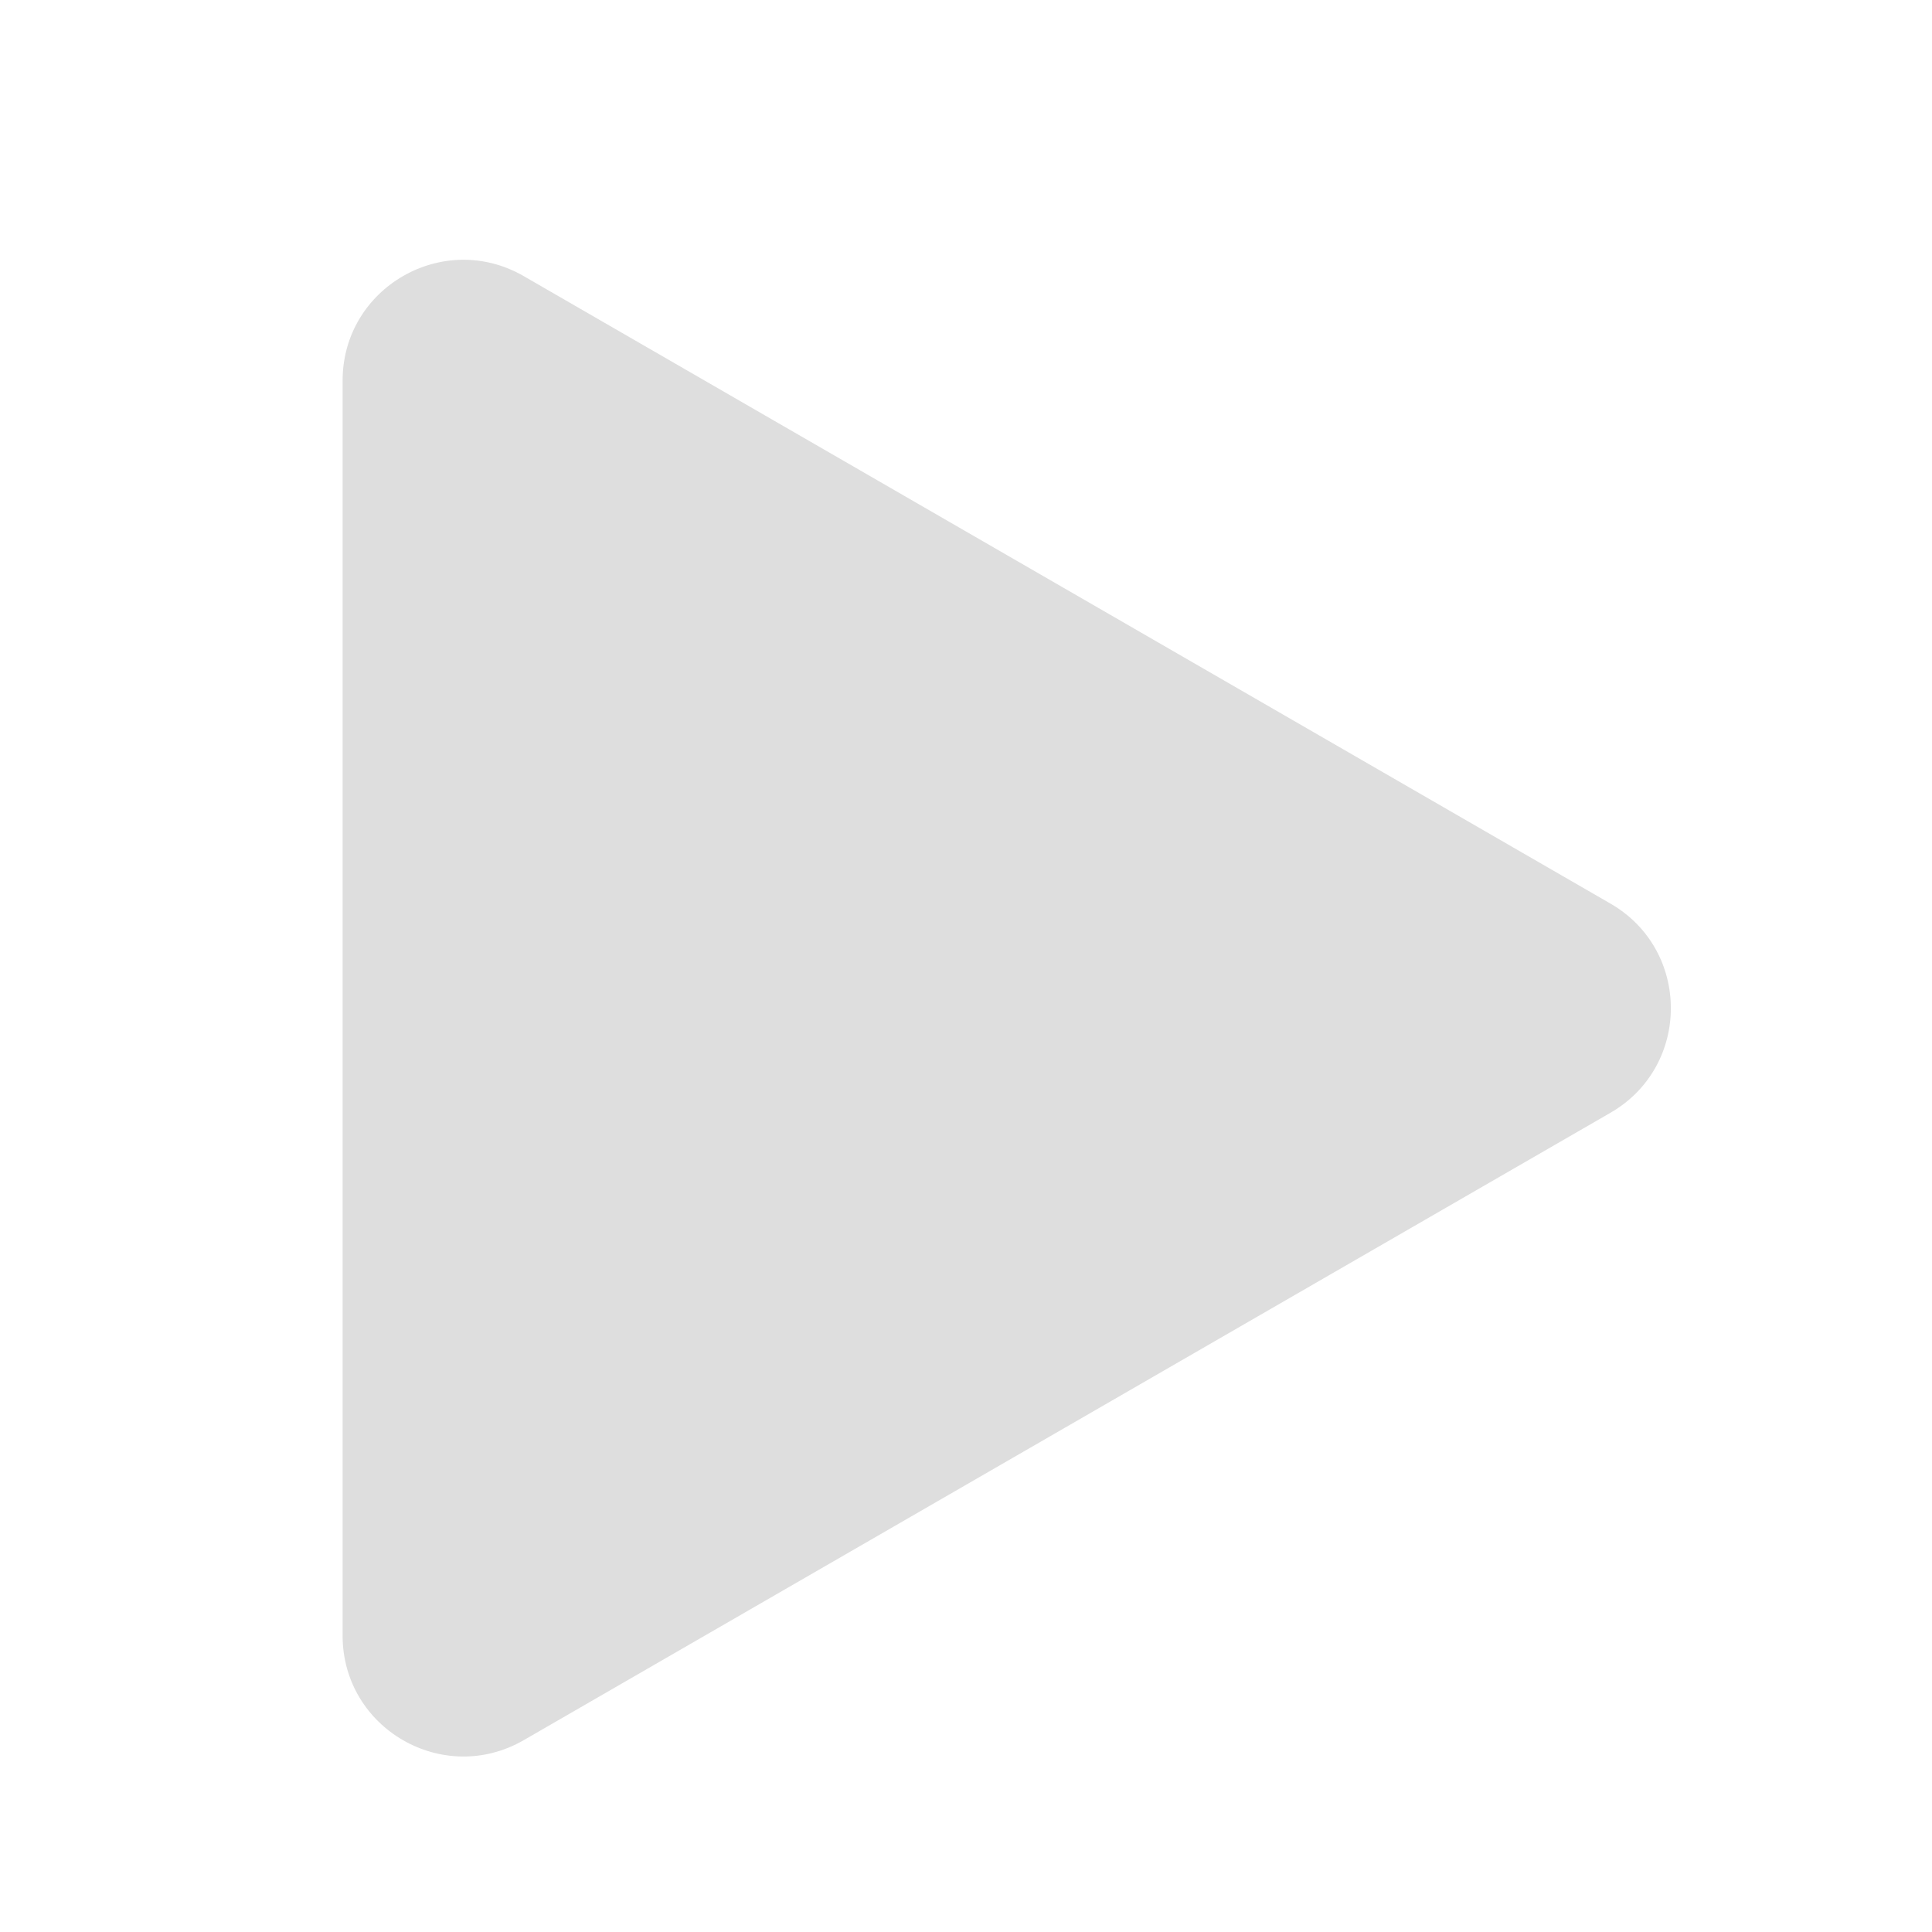
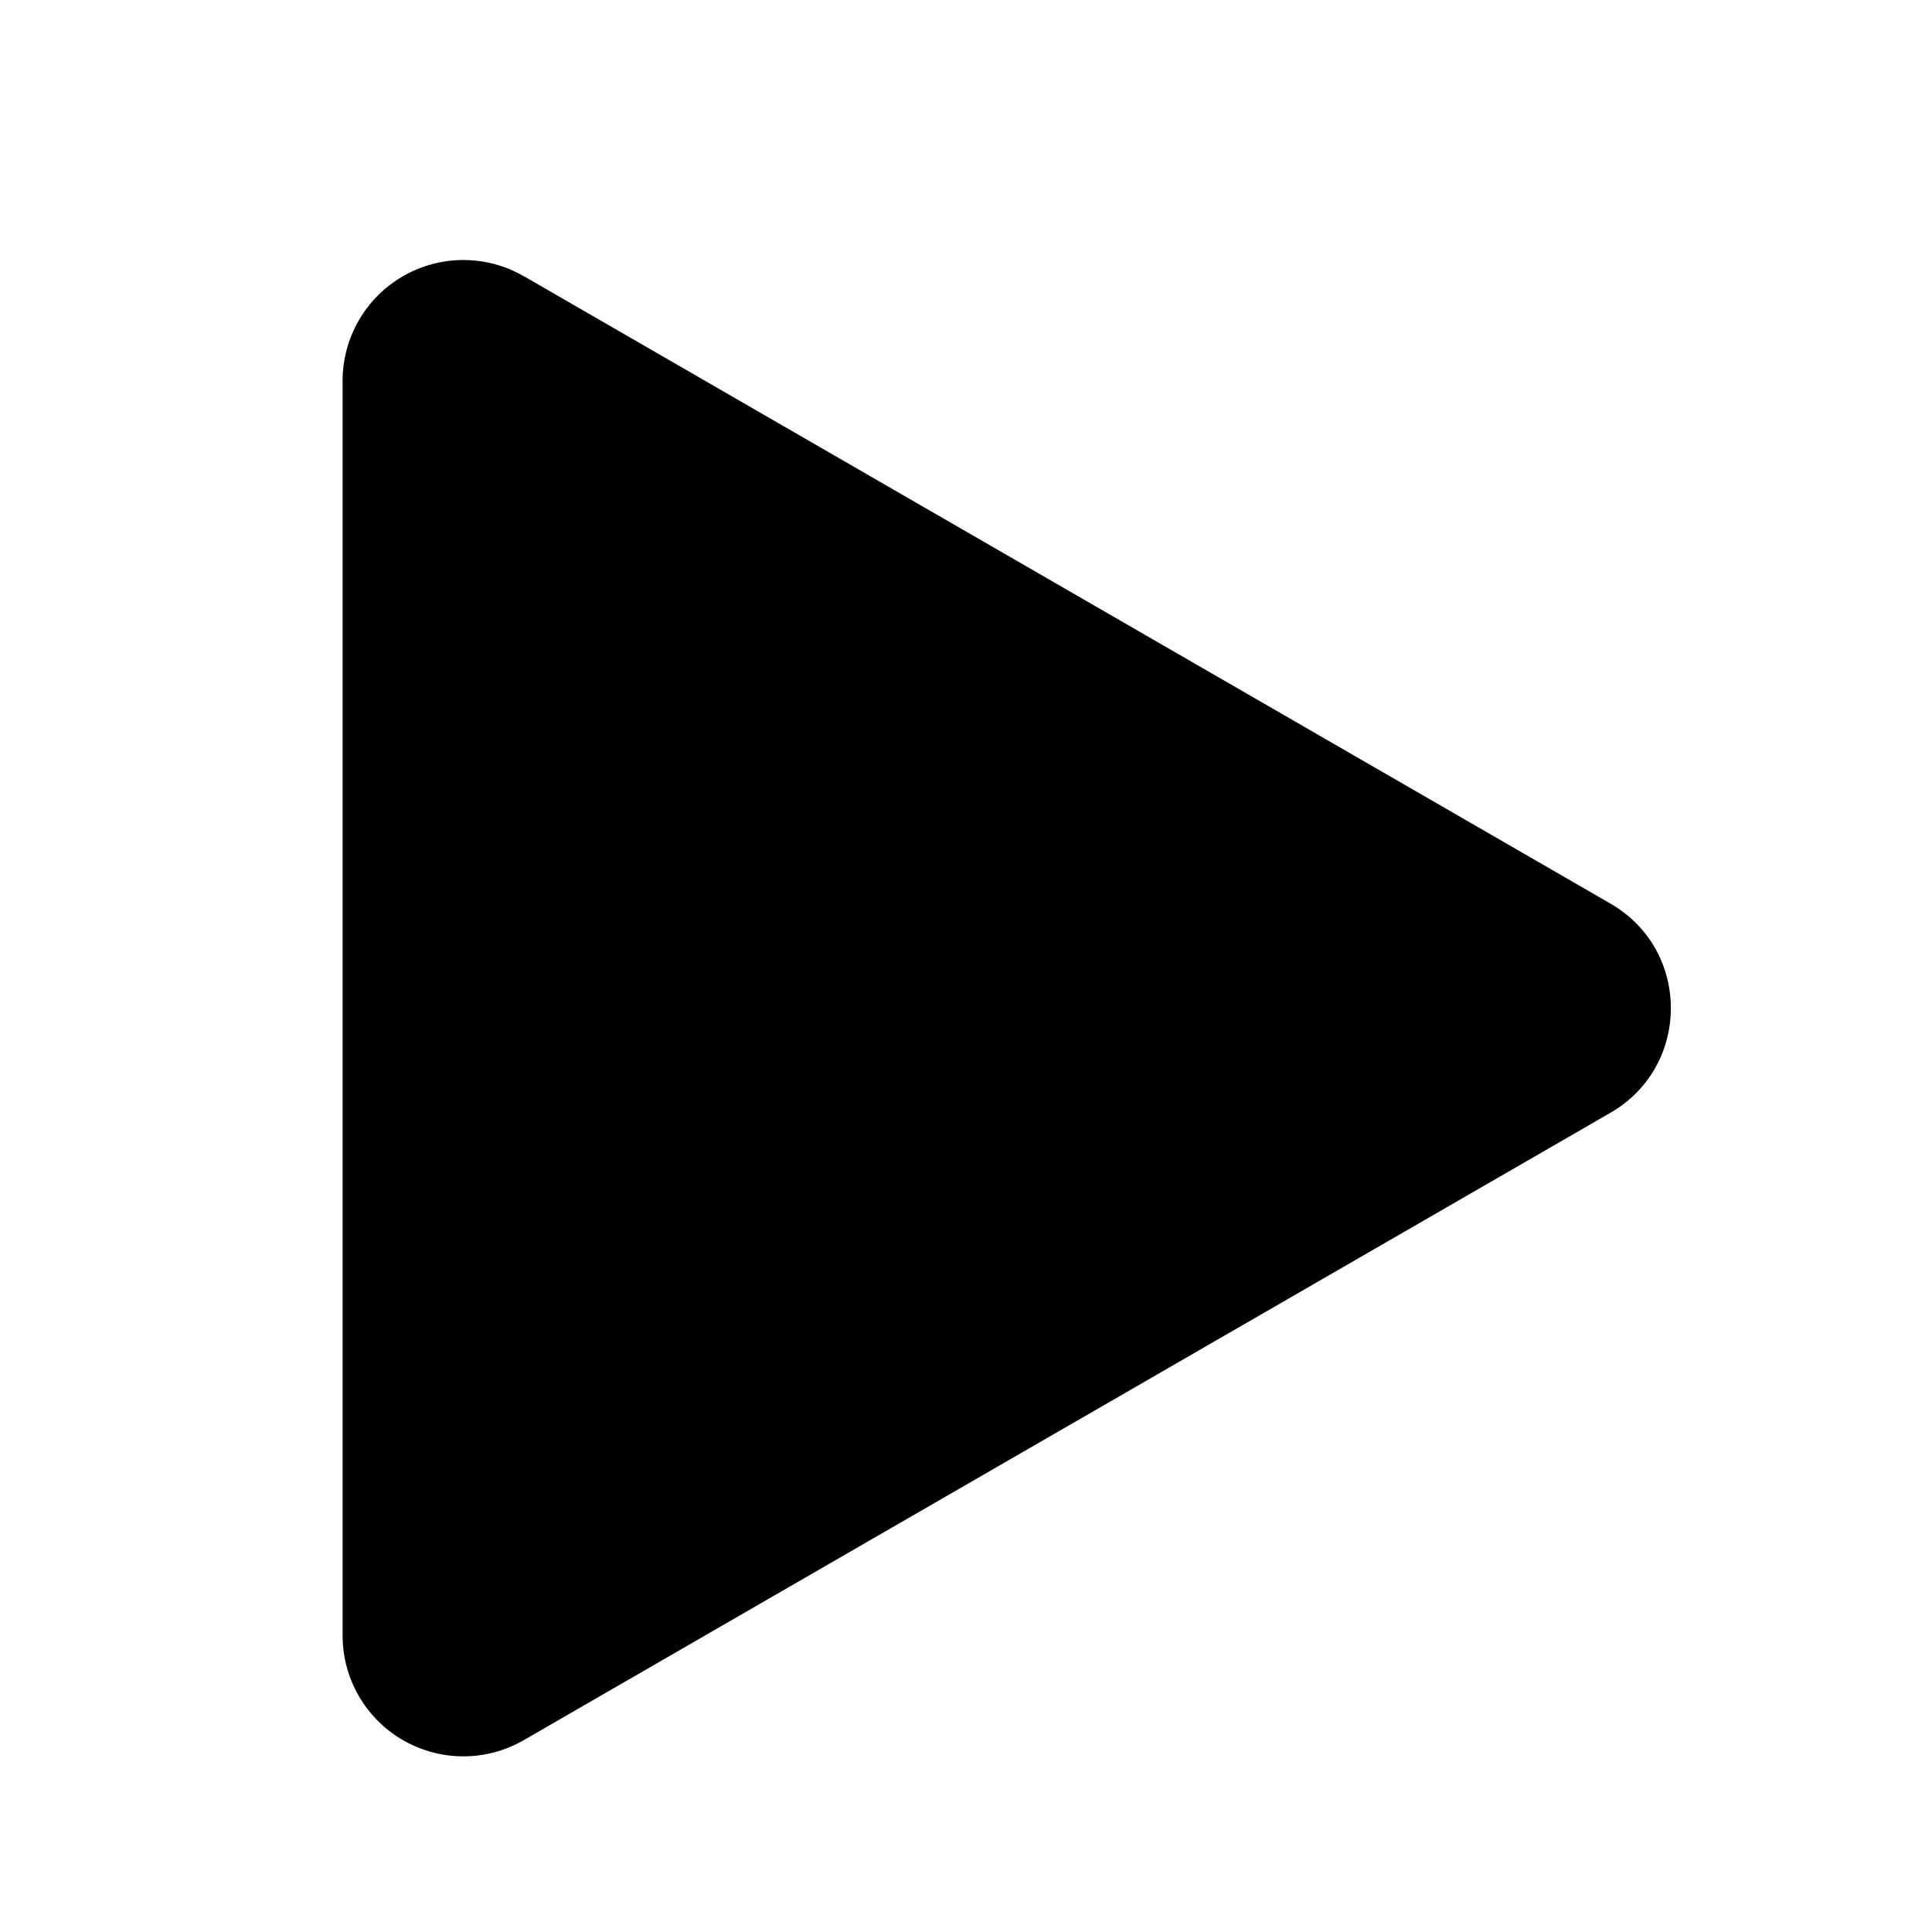
- <svg xmlns="http://www.w3.org/2000/svg" width="24" height="24" viewBox="0 0 24 24" fill="none" version="1.1" id="svg1">
-   <defs id="defs1" />
-   <path d="M 6.506,3.43 20.006,11.225 c 1,0.577 1,2.021 0,2.598 l -13.5,7.794 c -1,0.577 -2.25,-0.144 -2.25,-1.299 V 4.729 c 0,-1.155 1.25,-1.876 2.25,-1.299 z" style="clip-rule:evenodd;fill:#dedede;fill-rule:evenodd;fill-opacity:1" id="path1" />
+ <svg xmlns="http://www.w3.org/2000/svg" width="24" height="24" fill="none" viewBox="0 0 24 24">
+   <path d="m6.506 3.43 13.5 7.795c1 .577 1 2.02 0 2.598l-13.5 7.794a1.5 1.5 0 0 1-2.25-1.3V4.73a1.5 1.5 0 0 1 2.25-1.299z" style="clip-rule:evenodd;fill:currentColor;fill-rule:evenodd;fill-opacity:1" />
</svg>
